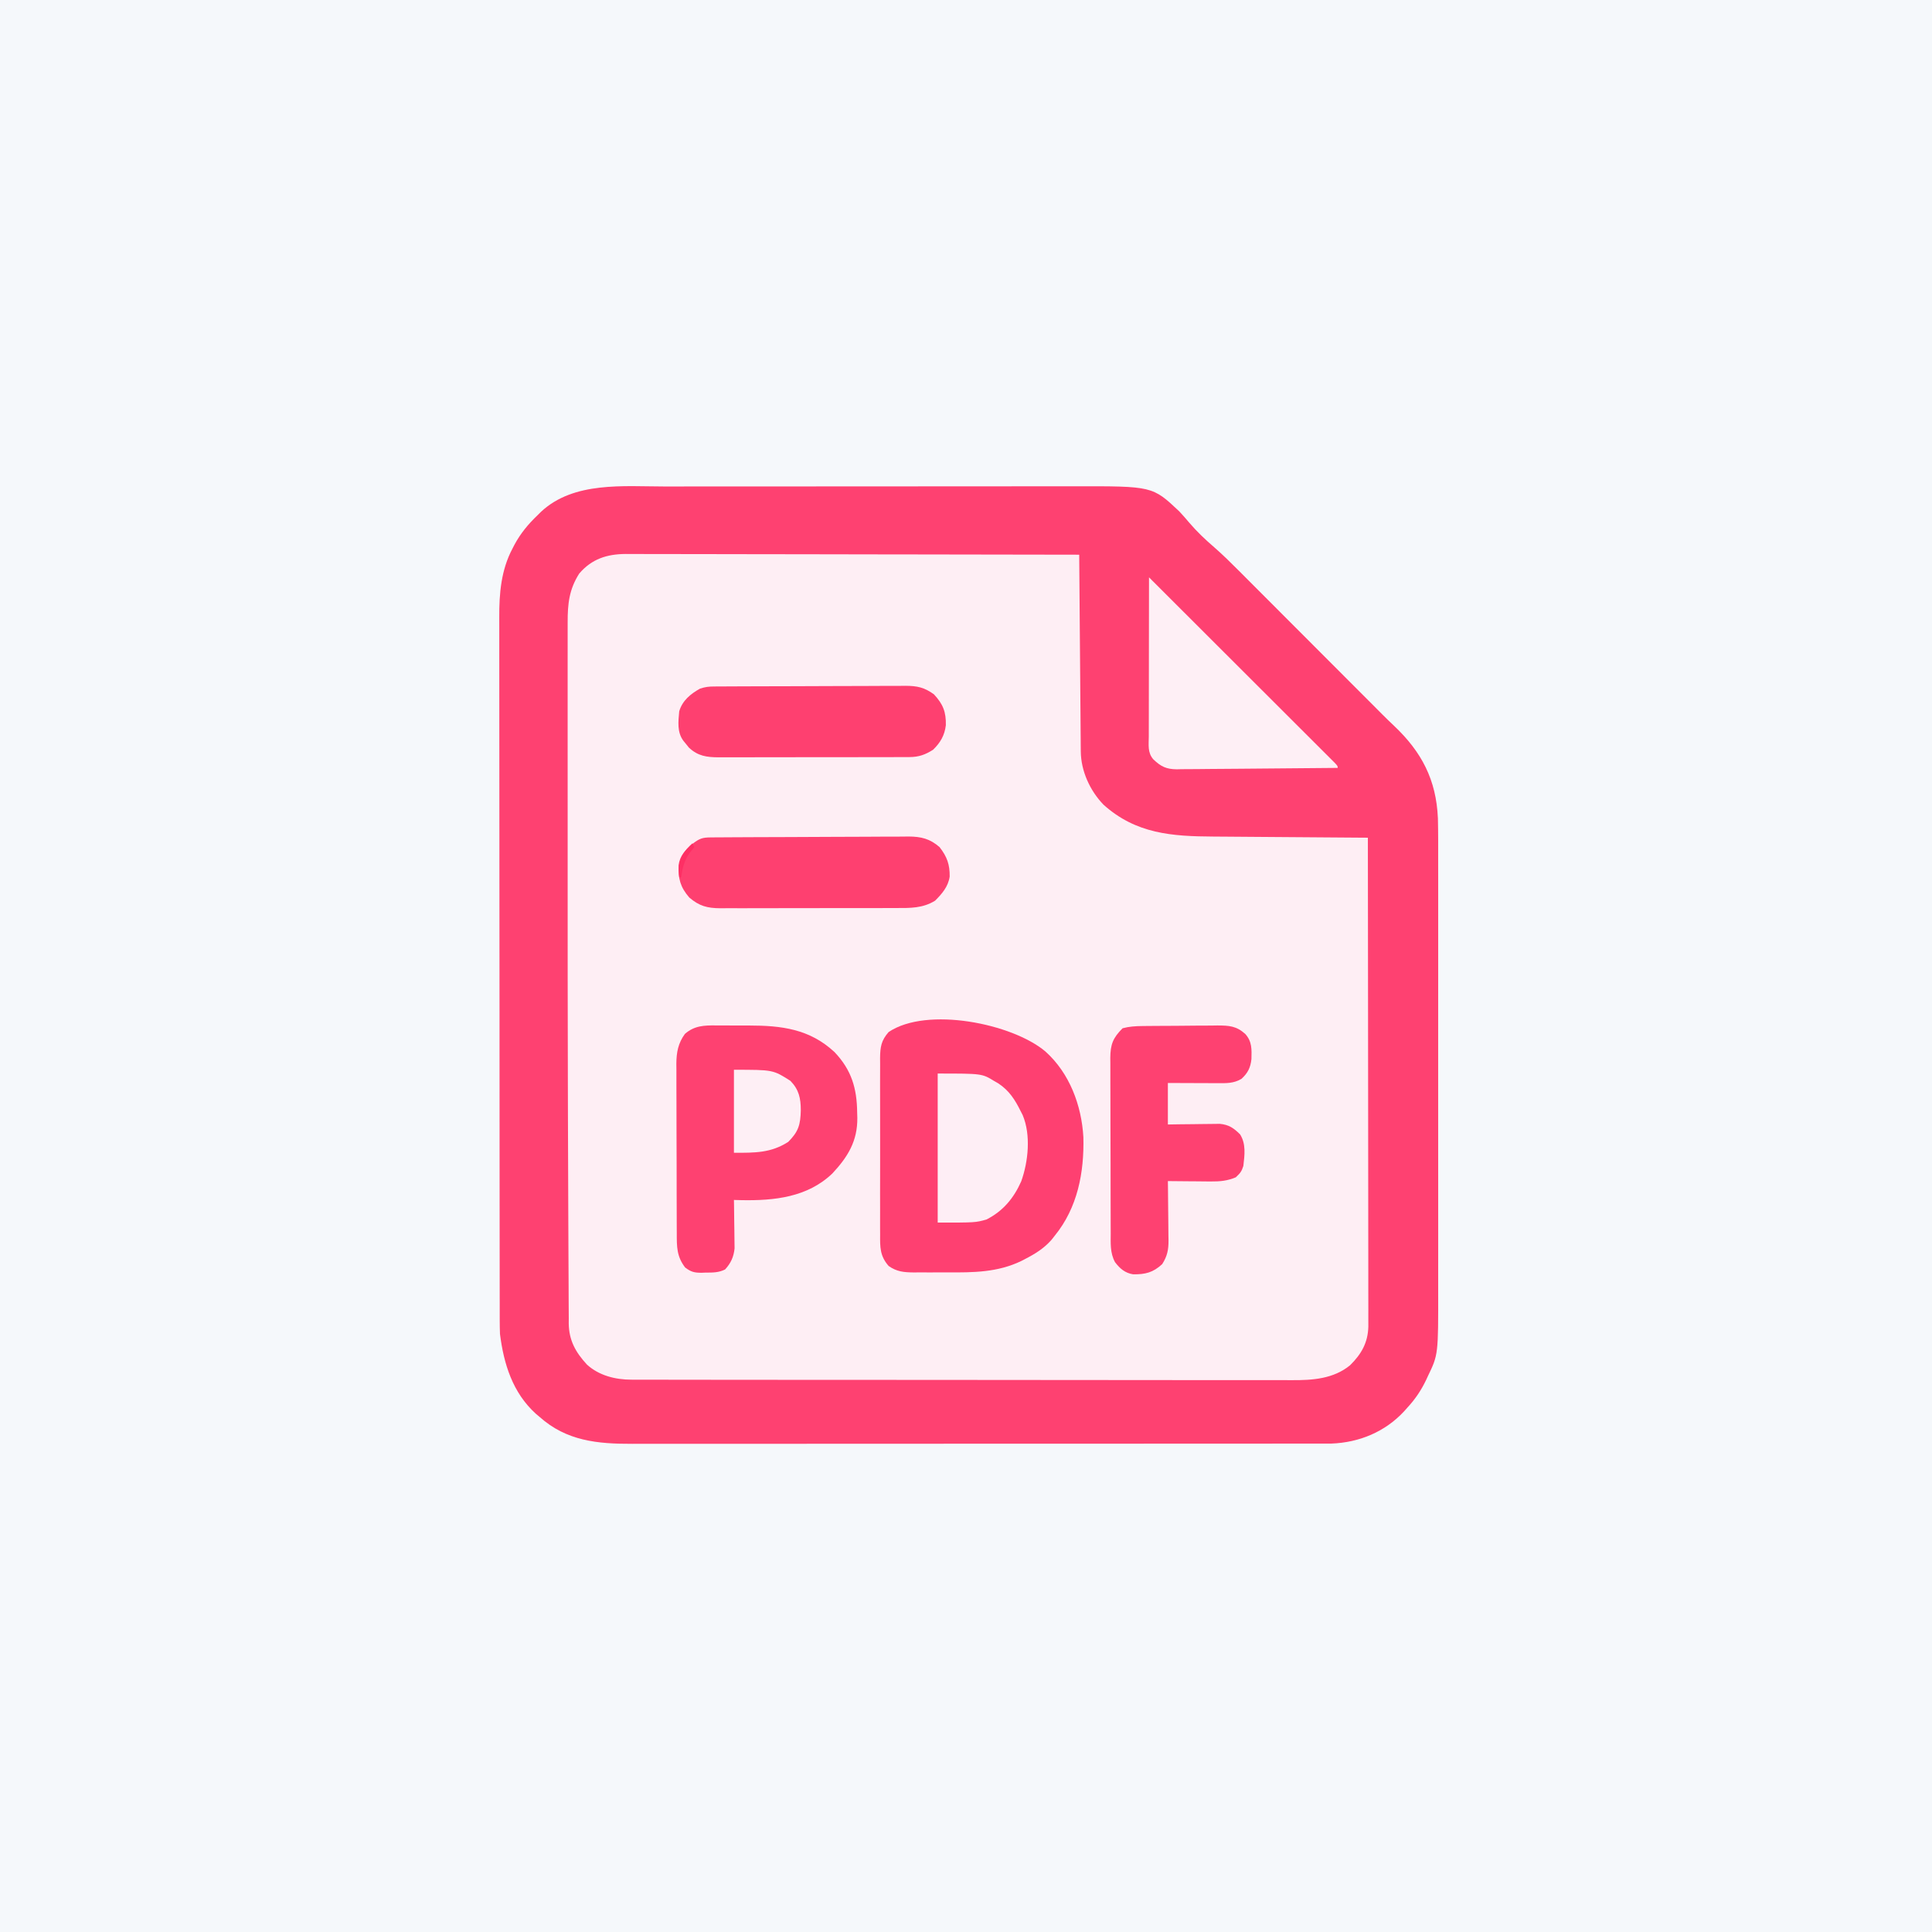
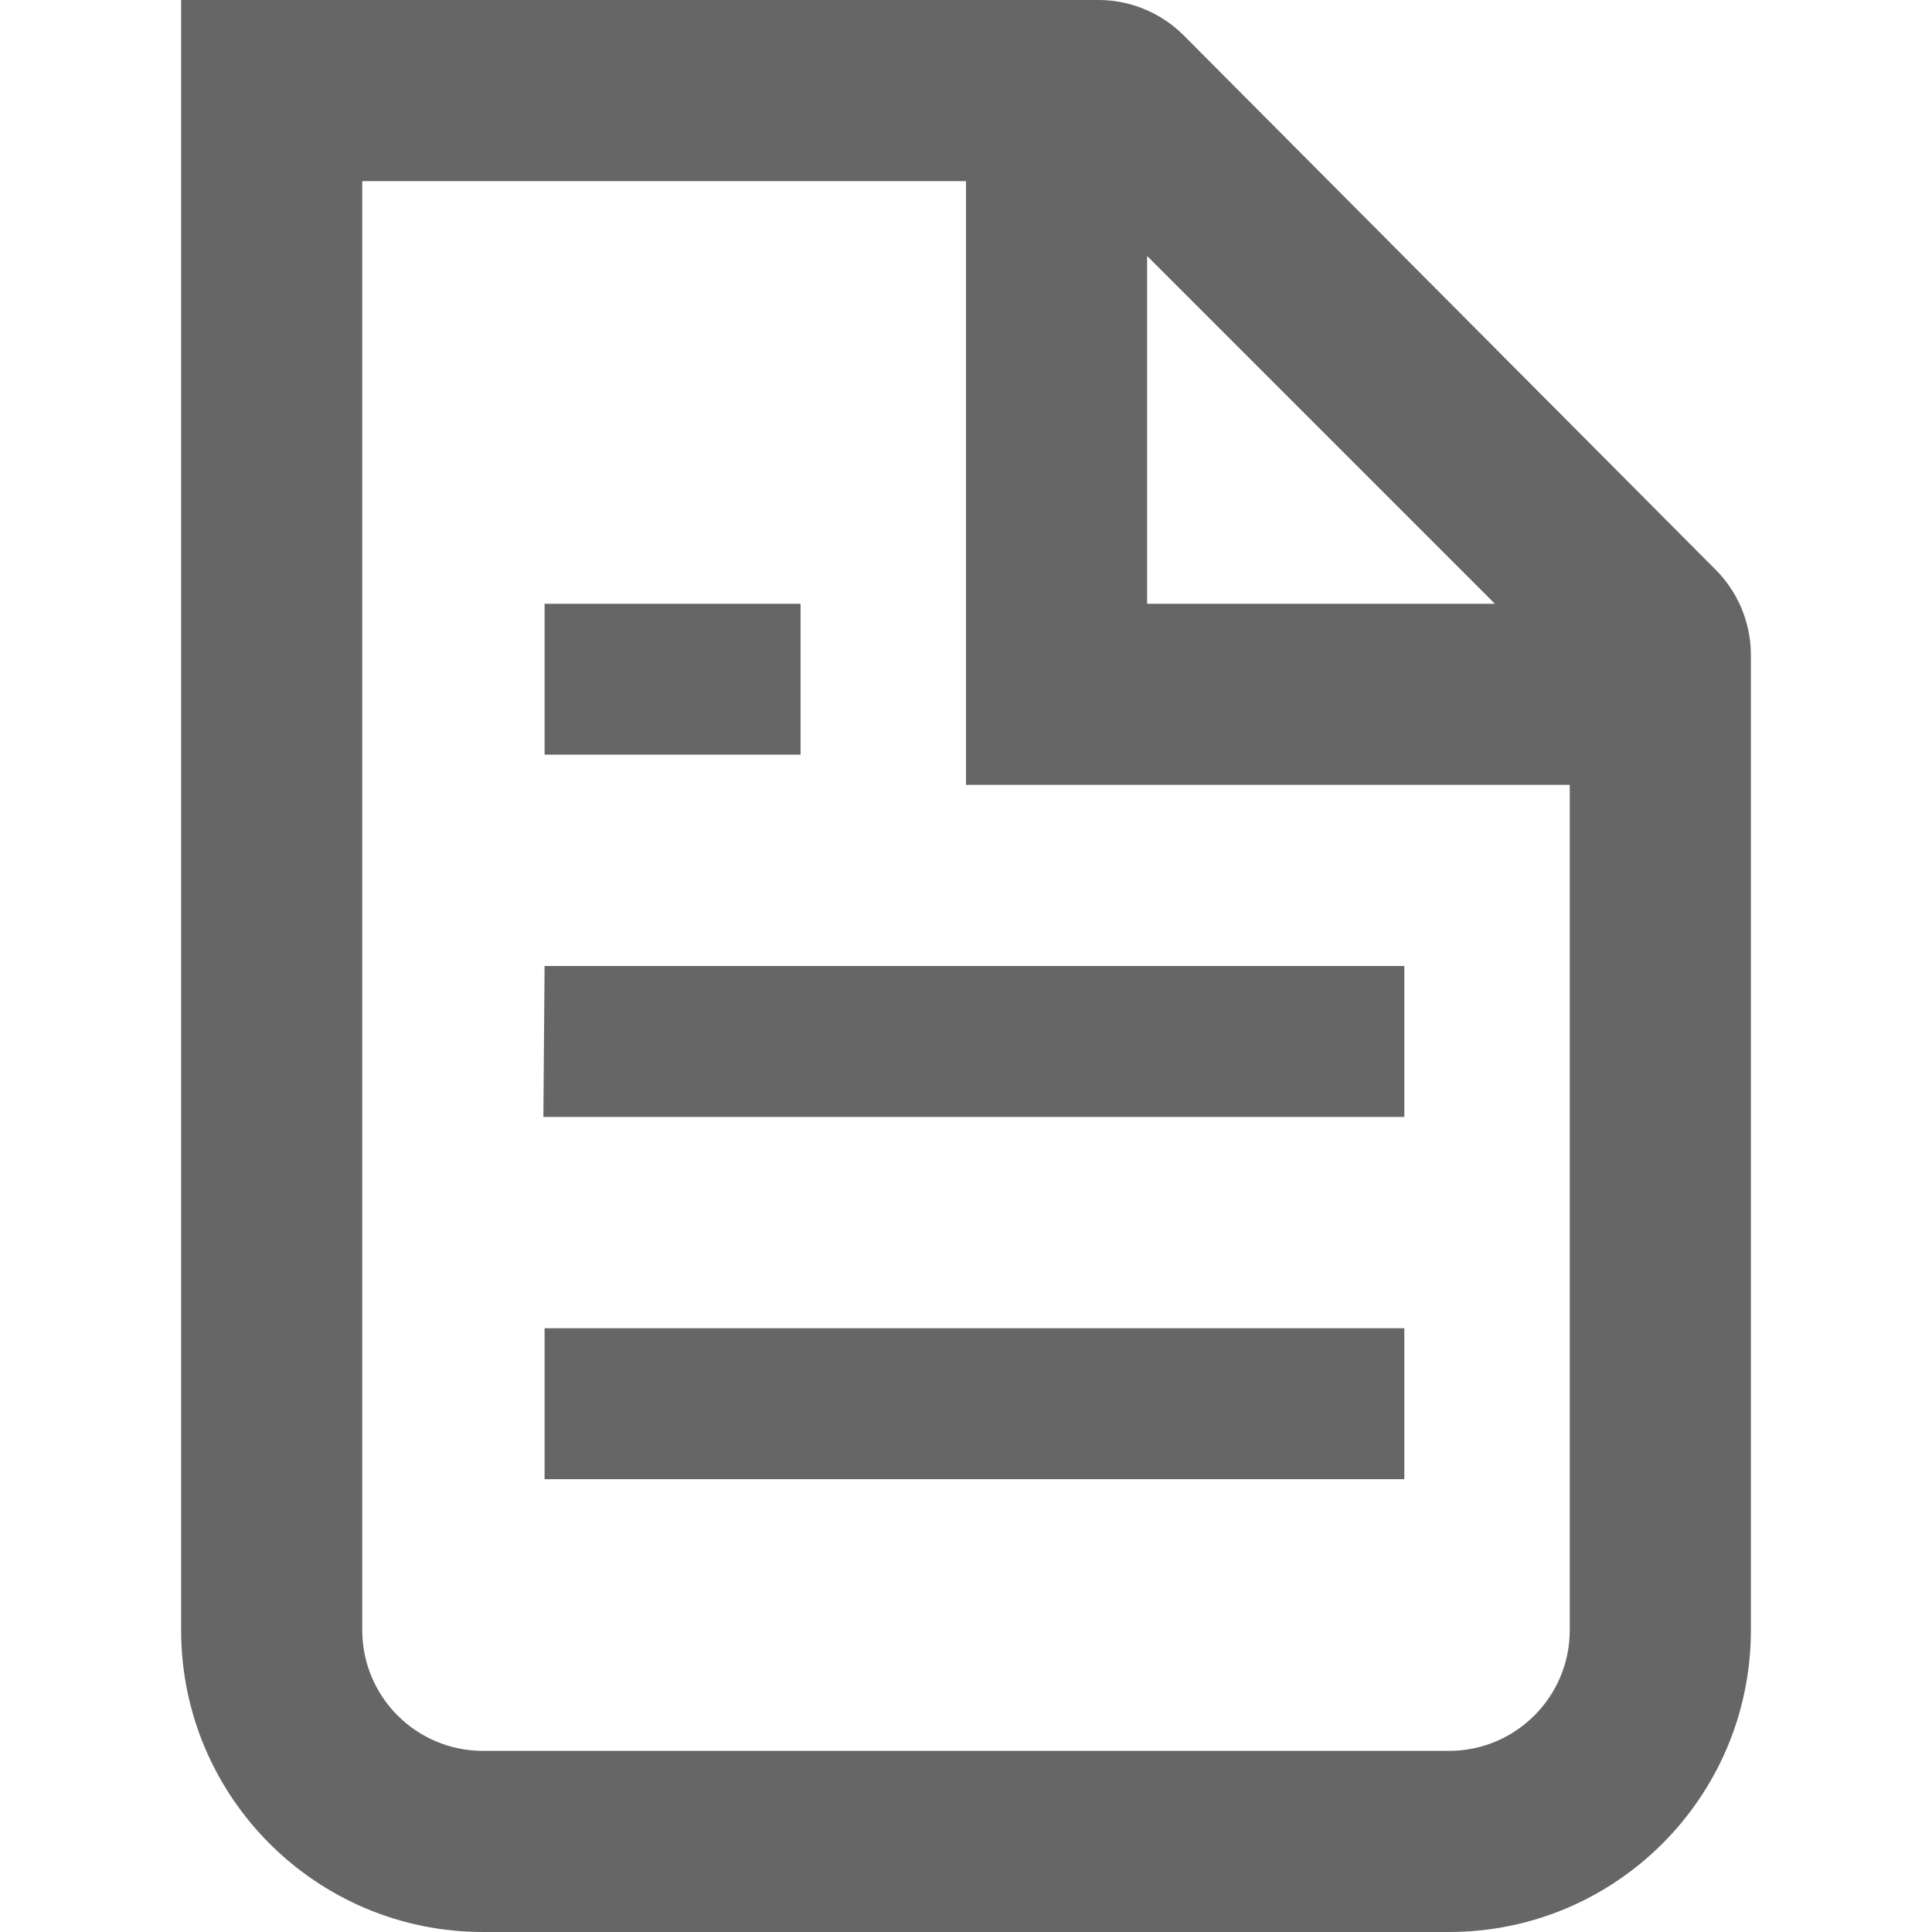
- <svg xmlns="http://www.w3.org/2000/svg" version="1.1" width="1024" height="1024">
-   <path d="M0 0 C337.92 0 675.84 0 1024 0 C1024 337.92 1024 675.84 1024 1024 C686.08 1024 348.16 1024 0 1024 C0 686.08 0 348.16 0 0 Z " fill="#F5F8FB" transform="translate(0,0)" />
-   <path d="M0 0 C2.58 -0.003 5.16 -0.006 7.74 -0.01 C13.997 -0.018 20.253 -0.021 26.509 -0.022 C31.598 -0.022 36.687 -0.024 41.776 -0.027 C56.238 -0.036 70.699 -0.041 85.16 -0.04 C86.327 -0.04 86.327 -0.04 87.517 -0.04 C88.684 -0.04 88.684 -0.04 89.876 -0.04 C102.495 -0.04 115.113 -0.049 127.732 -0.063 C140.721 -0.078 153.71 -0.084 166.699 -0.084 C173.978 -0.083 181.258 -0.086 188.537 -0.097 C195.384 -0.107 202.23 -0.107 209.076 -0.099 C211.581 -0.098 214.086 -0.101 216.591 -0.107 C258.351 -0.201 258.351 -0.201 272.512 13.145 C274.347 15.094 276.089 17.087 277.805 19.141 C281.864 23.906 286.384 28.185 291.127 32.259 C295.588 36.157 299.782 40.282 303.96 44.48 C304.763 45.282 305.565 46.085 306.392 46.912 C309.022 49.542 311.648 52.176 314.274 54.809 C316.111 56.648 317.948 58.487 319.786 60.326 C324.117 64.66 328.445 68.996 332.772 73.333 C337.683 78.255 342.596 83.174 347.509 88.092 C355.912 96.504 364.313 104.918 372.711 113.334 C374.06 114.685 375.409 116.037 376.759 117.388 C377.847 118.479 378.935 119.57 380.022 120.662 C382.087 122.735 384.173 124.765 386.309 126.766 C400.985 140.639 408.754 155.407 409.627 175.844 C409.82 183.809 409.784 191.775 409.771 199.741 C409.773 202.428 409.777 205.115 409.781 207.802 C409.79 214.316 409.788 220.829 409.783 227.343 C409.778 232.642 409.777 237.941 409.78 243.24 C409.78 243.997 409.78 244.754 409.781 245.533 C409.781 247.072 409.782 248.61 409.782 250.148 C409.788 264.541 409.782 278.934 409.771 293.326 C409.762 305.648 409.763 317.969 409.773 330.29 C409.783 344.633 409.788 358.976 409.781 373.319 C409.781 374.852 409.78 376.385 409.78 377.917 C409.779 378.671 409.779 379.425 409.779 380.202 C409.777 385.487 409.78 390.773 409.785 396.058 C409.79 402.51 409.789 408.961 409.778 415.413 C409.773 418.698 409.772 421.982 409.777 425.267 C409.831 460.094 409.831 460.094 404.324 471.52 C404.017 472.187 403.709 472.853 403.393 473.54 C400.776 479.008 397.638 483.689 393.512 488.145 C392.896 488.84 392.28 489.535 391.645 490.251 C381.517 501.09 367.949 506.712 353.171 507.272 C351.418 507.273 351.418 507.273 349.63 507.274 C348.971 507.276 348.312 507.277 347.633 507.279 C345.434 507.284 343.234 507.281 341.034 507.279 C339.438 507.281 337.841 507.283 336.245 507.286 C331.864 507.292 327.483 507.292 323.102 507.291 C318.375 507.29 313.647 507.296 308.919 507.301 C299.659 507.309 290.398 507.312 281.137 507.312 C273.607 507.313 266.077 507.315 258.546 507.318 C237.188 507.327 215.829 507.331 194.47 507.331 C193.319 507.331 192.168 507.331 190.981 507.331 C189.829 507.331 188.676 507.33 187.488 507.33 C168.816 507.33 150.145 507.34 131.473 507.354 C112.292 507.368 93.11 507.375 73.929 507.374 C63.164 507.374 52.399 507.377 41.634 507.387 C32.466 507.396 23.298 507.399 14.131 507.392 C9.456 507.389 4.782 507.388 0.108 507.397 C-4.178 507.405 -8.465 507.404 -12.752 507.395 C-14.295 507.393 -15.838 507.395 -17.381 507.401 C-35.856 507.463 -52.24 505.869 -66.488 493.145 C-67.165 492.573 -67.842 492.001 -68.539 491.411 C-80.755 480.31 -85.496 465.08 -87.488 449.145 C-87.576 446.821 -87.617 444.495 -87.619 442.17 C-87.622 441.501 -87.624 440.832 -87.626 440.142 C-87.631 437.908 -87.63 435.674 -87.628 433.44 C-87.631 431.819 -87.634 430.197 -87.637 428.576 C-87.646 424.127 -87.647 419.677 -87.648 415.228 C-87.65 410.427 -87.657 405.626 -87.664 400.825 C-87.678 390.329 -87.684 379.833 -87.688 369.336 C-87.691 362.78 -87.695 356.223 -87.7 349.667 C-87.712 331.505 -87.722 313.344 -87.726 295.182 C-87.726 294.02 -87.726 292.858 -87.726 291.661 C-87.726 290.496 -87.727 289.331 -87.727 288.131 C-87.727 285.771 -87.728 283.411 -87.728 281.051 C-87.728 279.881 -87.729 278.71 -87.729 277.504 C-87.733 258.541 -87.75 239.578 -87.774 220.615 C-87.797 201.136 -87.81 181.656 -87.811 162.177 C-87.812 151.244 -87.818 140.311 -87.836 129.379 C-87.851 120.068 -87.856 110.757 -87.848 101.447 C-87.844 96.7 -87.845 91.953 -87.859 87.206 C-87.872 82.853 -87.871 78.499 -87.859 74.146 C-87.857 72.579 -87.86 71.011 -87.868 69.444 C-87.935 56.749 -86.915 44.307 -80.863 32.895 C-80.519 32.228 -80.175 31.561 -79.82 30.874 C-76.559 24.816 -72.474 19.887 -67.488 15.145 C-66.903 14.564 -66.318 13.983 -65.715 13.384 C-48.323 -2.825 -21.933 -0.005 0 0 Z " fill="#FEEEF4" transform="translate(352.488,257.8547)" />
-   <path d="M0 0 C2.58 -0.003 5.16 -0.006 7.74 -0.01 C13.997 -0.018 20.253 -0.021 26.509 -0.022 C31.598 -0.022 36.687 -0.024 41.776 -0.027 C56.238 -0.036 70.699 -0.041 85.16 -0.04 C86.327 -0.04 86.327 -0.04 87.517 -0.04 C88.684 -0.04 88.684 -0.04 89.876 -0.04 C102.495 -0.04 115.113 -0.049 127.732 -0.063 C140.721 -0.078 153.71 -0.084 166.699 -0.084 C173.978 -0.083 181.258 -0.086 188.537 -0.097 C195.384 -0.107 202.23 -0.107 209.076 -0.099 C211.581 -0.098 214.086 -0.101 216.591 -0.107 C258.351 -0.201 258.351 -0.201 272.512 13.145 C274.347 15.094 276.089 17.087 277.805 19.141 C281.864 23.906 286.384 28.185 291.127 32.259 C295.588 36.157 299.782 40.282 303.96 44.48 C304.763 45.282 305.565 46.085 306.392 46.912 C309.022 49.542 311.648 52.176 314.274 54.809 C316.111 56.648 317.948 58.487 319.786 60.326 C324.117 64.66 328.445 68.996 332.772 73.333 C337.683 78.255 342.596 83.174 347.509 88.092 C355.912 96.504 364.313 104.918 372.711 113.334 C374.06 114.685 375.409 116.037 376.759 117.388 C377.847 118.479 378.935 119.57 380.022 120.662 C382.087 122.735 384.173 124.765 386.309 126.766 C400.985 140.639 408.754 155.407 409.627 175.844 C409.82 183.809 409.784 191.775 409.771 199.741 C409.773 202.428 409.777 205.115 409.781 207.802 C409.79 214.316 409.788 220.829 409.783 227.343 C409.778 232.642 409.777 237.941 409.78 243.24 C409.78 243.997 409.78 244.754 409.781 245.533 C409.781 247.072 409.782 248.61 409.782 250.148 C409.788 264.541 409.782 278.934 409.771 293.326 C409.762 305.648 409.763 317.969 409.773 330.29 C409.783 344.633 409.788 358.976 409.781 373.319 C409.781 374.852 409.78 376.385 409.78 377.917 C409.779 378.671 409.779 379.425 409.779 380.202 C409.777 385.487 409.78 390.773 409.785 396.058 C409.79 402.51 409.789 408.961 409.778 415.413 C409.773 418.698 409.772 421.982 409.777 425.267 C409.831 460.094 409.831 460.094 404.324 471.52 C404.017 472.187 403.709 472.853 403.393 473.54 C400.776 479.008 397.638 483.689 393.512 488.145 C392.896 488.84 392.28 489.535 391.645 490.251 C381.517 501.09 367.949 506.712 353.171 507.272 C351.418 507.273 351.418 507.273 349.63 507.274 C348.971 507.276 348.312 507.277 347.633 507.279 C345.434 507.284 343.234 507.281 341.034 507.279 C339.438 507.281 337.841 507.283 336.245 507.286 C331.864 507.292 327.483 507.292 323.102 507.291 C318.375 507.29 313.647 507.296 308.919 507.301 C299.659 507.309 290.398 507.312 281.137 507.312 C273.607 507.313 266.077 507.315 258.546 507.318 C237.188 507.327 215.829 507.331 194.47 507.331 C193.319 507.331 192.168 507.331 190.981 507.331 C189.829 507.331 188.676 507.33 187.488 507.33 C168.816 507.33 150.145 507.34 131.473 507.354 C112.292 507.368 93.11 507.375 73.929 507.374 C63.164 507.374 52.399 507.377 41.634 507.387 C32.466 507.396 23.298 507.399 14.131 507.392 C9.456 507.389 4.782 507.388 0.108 507.397 C-4.178 507.405 -8.465 507.404 -12.752 507.395 C-14.295 507.393 -15.838 507.395 -17.381 507.401 C-35.856 507.463 -52.24 505.869 -66.488 493.145 C-67.165 492.573 -67.842 492.001 -68.539 491.411 C-80.755 480.31 -85.496 465.08 -87.488 449.145 C-87.576 446.821 -87.617 444.495 -87.619 442.17 C-87.622 441.501 -87.624 440.832 -87.626 440.142 C-87.631 437.908 -87.63 435.674 -87.628 433.44 C-87.631 431.819 -87.634 430.197 -87.637 428.576 C-87.646 424.127 -87.647 419.677 -87.648 415.228 C-87.65 410.427 -87.657 405.626 -87.664 400.825 C-87.678 390.329 -87.684 379.833 -87.688 369.336 C-87.691 362.78 -87.695 356.223 -87.7 349.667 C-87.712 331.505 -87.722 313.344 -87.726 295.182 C-87.726 294.02 -87.726 292.858 -87.726 291.661 C-87.726 290.496 -87.727 289.331 -87.727 288.131 C-87.727 285.771 -87.728 283.411 -87.728 281.051 C-87.728 279.881 -87.729 278.71 -87.729 277.504 C-87.733 258.541 -87.75 239.578 -87.774 220.615 C-87.797 201.136 -87.81 181.656 -87.811 162.177 C-87.812 151.244 -87.818 140.311 -87.836 129.379 C-87.851 120.068 -87.856 110.757 -87.848 101.447 C-87.844 96.7 -87.845 91.953 -87.859 87.206 C-87.872 82.853 -87.871 78.499 -87.859 74.146 C-87.857 72.579 -87.86 71.011 -87.868 69.444 C-87.935 56.749 -86.915 44.307 -80.863 32.895 C-80.519 32.228 -80.175 31.561 -79.82 30.874 C-76.559 24.816 -72.474 19.887 -67.488 15.145 C-66.903 14.564 -66.318 13.983 -65.715 13.384 C-48.323 -2.825 -21.933 -0.005 0 0 Z M-45.488 46.145 C-50.845 54.547 -51.639 62.215 -51.615 71.959 C-51.617 72.944 -51.618 73.93 -51.62 74.945 C-51.624 78.25 -51.621 81.556 -51.617 84.862 C-51.619 87.238 -51.621 89.614 -51.623 91.99 C-51.627 97.807 -51.626 103.624 -51.623 109.441 C-51.621 114.241 -51.621 119.041 -51.622 123.841 C-51.622 124.531 -51.622 125.22 -51.622 125.931 C-51.623 127.335 -51.623 128.738 -51.623 130.142 C-51.626 143.369 -51.623 156.596 -51.617 169.823 C-51.613 180.867 -51.614 191.911 -51.618 202.956 C-51.634 241.132 -51.602 279.307 -51.505 317.483 C-51.491 322.747 -51.48 328.011 -51.468 333.275 C-51.433 349.85 -51.382 366.424 -51.294 382.998 C-51.256 390.064 -51.225 397.13 -51.21 404.196 C-51.197 410.739 -51.163 417.282 -51.115 423.824 C-51.1 426.215 -51.093 428.605 -51.092 430.996 C-51.091 434.257 -51.064 437.517 -51.032 440.778 C-51.037 441.719 -51.042 442.661 -51.048 443.631 C-50.907 452.636 -47.43 458.827 -41.41 465.387 C-35.042 471.212 -26.345 473.392 -17.885 473.403 C-16.59 473.409 -15.295 473.415 -13.961 473.422 C-12.536 473.419 -11.112 473.416 -9.687 473.413 C-8.164 473.416 -6.641 473.421 -5.118 473.426 C-0.941 473.439 3.237 473.438 7.415 473.436 C11.923 473.436 16.432 473.447 20.941 473.456 C29.772 473.473 38.604 473.478 47.435 473.479 C54.616 473.48 61.796 473.484 68.977 473.491 C89.345 473.508 109.713 473.518 130.08 473.516 C131.178 473.516 132.276 473.516 133.407 473.516 C134.506 473.516 135.605 473.516 136.738 473.516 C154.544 473.515 172.35 473.534 190.156 473.562 C208.448 473.591 226.739 473.605 245.031 473.603 C255.297 473.602 265.563 473.608 275.829 473.629 C284.571 473.648 293.314 473.652 302.056 473.638 C306.513 473.632 310.97 473.632 315.428 473.649 C319.515 473.665 323.602 473.662 327.69 473.644 C329.161 473.641 330.633 473.645 332.105 473.656 C343.104 473.734 354.246 473 363.074 465.77 C369.071 459.849 372.542 453.795 372.758 445.284 C372.766 443.323 372.764 441.362 372.752 439.401 C372.754 438.318 372.756 437.235 372.758 436.119 C372.761 432.489 372.75 428.86 372.739 425.23 C372.738 422.628 372.739 420.026 372.74 417.424 C372.741 411.823 372.735 406.221 372.723 400.619 C372.707 392.52 372.702 384.421 372.699 376.322 C372.695 363.181 372.682 350.04 372.663 336.9 C372.644 324.136 372.63 311.372 372.622 298.609 C372.621 297.822 372.621 297.035 372.62 296.224 C372.618 292.276 372.615 288.327 372.613 284.379 C372.592 251.635 372.557 218.89 372.512 186.145 C371.263 186.137 370.014 186.129 368.727 186.121 C356.914 186.043 345.101 185.955 333.288 185.858 C327.216 185.808 321.144 185.762 315.072 185.723 C309.204 185.686 303.336 185.64 297.468 185.587 C295.237 185.569 293.007 185.554 290.776 185.542 C268.687 185.422 249.615 184.124 232.387 168.645 C225.201 161.2 220.437 150.77 220.354 140.406 C220.339 139.02 220.339 139.02 220.324 137.606 C220.318 136.605 220.313 135.603 220.307 134.572 C220.297 133.508 220.287 132.444 220.277 131.348 C220.245 127.836 220.22 124.325 220.196 120.813 C220.175 118.377 220.154 115.94 220.133 113.503 C220.077 107.093 220.028 100.684 219.98 94.274 C219.929 87.731 219.874 81.189 219.819 74.647 C219.711 61.813 219.609 48.979 219.512 36.145 C188.071 36.077 156.631 36.024 125.19 35.992 C121.477 35.988 117.763 35.984 114.049 35.98 C113.31 35.98 112.571 35.979 111.809 35.978 C99.845 35.965 87.882 35.941 75.919 35.914 C63.639 35.886 51.359 35.869 39.079 35.863 C31.504 35.859 23.93 35.846 16.356 35.822 C10.543 35.804 4.73 35.802 -1.083 35.806 C-3.464 35.805 -5.845 35.799 -8.226 35.788 C-11.481 35.773 -14.736 35.776 -17.991 35.785 C-18.929 35.776 -19.868 35.767 -20.835 35.758 C-30.841 35.826 -38.86 38.406 -45.488 46.145 Z " fill="#FE4171" transform="translate(352.488,257.8547)" />
-   <path d="M0 0 C12.843 11.5 19.191 28.562 20.152 45.418 C20.631 64.197 17.072 82.849 4.941 97.719 C4.392 98.416 3.843 99.114 3.277 99.832 C-0.765 104.417 -5.373 107.264 -10.746 110.031 C-11.369 110.357 -11.991 110.683 -12.633 111.018 C-25.274 117.144 -38.189 117.196 -51.936 117.11 C-55.014 117.094 -58.091 117.11 -61.17 117.129 C-63.142 117.127 -65.114 117.123 -67.086 117.117 C-67.999 117.123 -68.911 117.129 -69.851 117.136 C-74.963 117.079 -78.745 116.757 -83.059 113.719 C-87.718 108.394 -87.631 103.738 -87.576 96.852 C-87.583 95.768 -87.59 94.684 -87.597 93.568 C-87.615 89.993 -87.603 86.419 -87.59 82.844 C-87.593 80.356 -87.596 77.868 -87.601 75.379 C-87.608 69.5 -87.594 63.622 -87.573 57.743 C-87.558 53.06 -87.563 48.377 -87.58 43.693 C-87.603 37.228 -87.607 30.764 -87.594 24.299 C-87.591 21.836 -87.594 19.374 -87.604 16.912 C-87.614 13.469 -87.598 10.028 -87.576 6.586 C-87.584 5.57 -87.592 4.553 -87.601 3.506 C-87.53 -2.397 -86.999 -5.79 -83.059 -10.281 C-62.807 -23.94 -17.572 -14.814 0 0 Z " fill="#FE4071" transform="translate(554.0586,557.2812)" />
-   <path d="M0 0 C0.914 -0.001 1.827 -0.003 2.769 -0.004 C4.697 -0.003 6.625 0.009 8.553 0.03 C11.463 0.058 14.371 0.05 17.281 0.037 C34.574 0.056 49.461 1.83 62.68 14.121 C71.735 23.637 74.553 33.431 74.68 46.121 C74.723 47.542 74.723 47.542 74.768 48.992 C74.877 61.287 69.767 69.617 61.594 78.402 C48.382 91.112 30.676 92.933 13.285 92.602 C11.992 92.567 10.699 92.532 9.367 92.496 C9.383 93.343 9.399 94.19 9.415 95.063 C9.466 98.228 9.504 101.392 9.532 104.557 C9.547 105.922 9.567 107.288 9.594 108.653 C9.63 110.624 9.645 112.595 9.66 114.566 C9.676 115.75 9.692 116.933 9.708 118.153 C9.248 122.666 7.743 125.996 4.676 129.34 C1.323 131.019 -1.902 131.009 -5.57 130.996 C-6.273 131.024 -6.977 131.053 -7.701 131.082 C-11.57 131.097 -13.425 130.656 -16.512 128.277 C-20.988 122.408 -20.93 117.277 -20.923 110.141 C-20.93 109.1 -20.937 108.059 -20.944 106.986 C-20.963 103.545 -20.967 100.105 -20.969 96.664 C-20.975 94.269 -20.982 91.874 -20.989 89.479 C-21.001 84.458 -21.005 79.437 -21.003 74.416 C-21.003 67.99 -21.031 61.564 -21.065 55.138 C-21.087 50.191 -21.091 45.244 -21.09 40.296 C-21.093 37.927 -21.101 35.559 -21.117 33.19 C-21.137 29.873 -21.131 26.556 -21.119 23.239 C-21.13 22.266 -21.141 21.292 -21.153 20.29 C-21.097 14.268 -20.219 9.461 -16.633 4.496 C-11.623 0.107 -6.432 -0.084 0 0 Z " fill="#FE4171" transform="translate(379.6328,543.5039)" />
-   <path d="M0 0 C1.061 -0.013 2.123 -0.026 3.216 -0.039 C4.353 -0.046 5.489 -0.054 6.66 -0.061 C7.838 -0.069 9.015 -0.077 10.228 -0.086 C12.715 -0.1 15.202 -0.11 17.689 -0.118 C21.491 -0.135 25.291 -0.179 29.092 -0.223 C31.511 -0.234 33.929 -0.242 36.348 -0.249 C37.482 -0.266 38.617 -0.284 39.786 -0.302 C46.036 -0.285 49.836 -0.052 54.571 4.177 C58.19 8.158 58.012 12.377 57.86 17.517 C57.368 22.041 55.922 24.952 52.571 27.99 C48.409 30.461 44.521 30.308 39.84 30.275 C39.09 30.273 38.339 30.272 37.566 30.27 C35.172 30.265 32.777 30.252 30.383 30.24 C28.759 30.234 27.134 30.23 25.51 30.226 C21.53 30.216 17.55 30.196 13.571 30.177 C13.571 37.437 13.571 44.697 13.571 52.177 C15.75 52.142 17.93 52.107 20.176 52.072 C22.298 52.048 24.419 52.03 26.541 52.012 C28.01 51.997 29.479 51.977 30.949 51.951 C33.066 51.914 35.183 51.897 37.301 51.884 C39.21 51.86 39.21 51.86 41.157 51.836 C45.981 52.318 48.463 54.083 51.852 57.431 C55.056 62.55 54.239 68.354 53.571 74.177 C52.622 77.147 51.915 77.956 49.571 80.177 C45.077 82.054 41.267 82.414 36.422 82.372 C35.765 82.369 35.107 82.367 34.43 82.364 C32.352 82.353 30.274 82.328 28.196 82.302 C26.778 82.292 25.36 82.283 23.942 82.275 C20.484 82.253 17.028 82.218 13.571 82.177 C13.586 83.297 13.602 84.416 13.618 85.57 C13.673 89.741 13.707 93.912 13.735 98.083 C13.75 99.885 13.771 101.687 13.797 103.489 C13.833 106.086 13.85 108.682 13.864 111.279 C13.879 112.079 13.894 112.879 13.91 113.704 C13.912 118.612 13.268 121.914 10.571 126.177 C5.702 130.681 1.629 131.648 -4.851 131.591 C-9.128 130.904 -11.842 128.565 -14.429 125.177 C-17.152 120.215 -16.725 115.017 -16.72 109.515 C-16.727 108.441 -16.733 107.368 -16.74 106.261 C-16.759 102.714 -16.763 99.166 -16.765 95.618 C-16.772 93.151 -16.779 90.684 -16.786 88.217 C-16.798 83.046 -16.801 77.876 -16.8 72.705 C-16.8 66.079 -16.827 59.454 -16.862 52.829 C-16.884 47.734 -16.888 42.639 -16.887 37.544 C-16.889 35.101 -16.898 32.658 -16.913 30.215 C-16.933 26.799 -16.927 23.384 -16.915 19.968 C-16.927 18.96 -16.938 17.951 -16.949 16.912 C-16.885 9.723 -15.561 6.309 -10.429 1.177 C-6.937 0.239 -3.605 0.038 0 0 Z " fill="#FE4171" transform="translate(605.4294,543.823)" />
-   <path d="M0 0 C0.633 0.634 1.267 1.268 1.919 1.92 C6.04 6.041 10.164 10.156 14.288 14.272 C23.718 23.686 33.145 33.101 42.57 42.518 C48.274 48.217 53.979 53.915 59.686 59.611 C64.674 64.589 69.661 69.569 74.645 74.551 C77.282 77.187 79.92 79.821 82.559 82.453 C85.495 85.381 88.427 88.313 91.359 91.245 C92.239 92.122 93.12 92.999 94.027 93.902 C94.819 94.696 95.611 95.489 96.427 96.307 C97.121 97 97.815 97.693 98.53 98.407 C100 100 100 100 100 101 C88.126 101.139 76.252 101.246 64.377 101.311 C58.862 101.342 53.349 101.385 47.835 101.453 C42.511 101.518 37.189 101.554 31.865 101.569 C29.836 101.58 27.807 101.602 25.778 101.634 C22.931 101.678 20.087 101.684 17.24 101.681 C16.405 101.703 15.57 101.724 14.709 101.747 C9.152 101.688 6.331 100.314 2.304 96.484 C-0.867 92.875 -0.132 88.777 -0.114 84.236 C-0.114 83.328 -0.114 82.421 -0.114 81.486 C-0.113 78.478 -0.105 75.469 -0.098 72.461 C-0.096 70.379 -0.094 68.296 -0.093 66.214 C-0.09 60.727 -0.08 55.239 -0.069 49.751 C-0.058 44.155 -0.054 38.558 -0.049 32.961 C-0.038 21.974 -0.021 10.987 0 0 Z " fill="#FEEFF5" transform="translate(609,306)" />
-   <path d="M0 0 C0.984 -0.009 1.968 -0.017 2.982 -0.026 C4.066 -0.03 5.149 -0.035 6.266 -0.039 C7.404 -0.047 8.542 -0.055 9.715 -0.064 C13.497 -0.089 17.278 -0.105 21.06 -0.12 C22.995 -0.128 22.995 -0.128 24.969 -0.136 C30.393 -0.157 35.816 -0.176 41.239 -0.187 C49.003 -0.204 56.766 -0.237 64.529 -0.294 C70.651 -0.337 76.773 -0.353 82.895 -0.359 C85.495 -0.366 88.096 -0.381 90.696 -0.405 C94.339 -0.437 97.981 -0.437 101.625 -0.43 C102.697 -0.446 103.768 -0.462 104.872 -0.479 C111.571 -0.424 116.212 0.676 121.334 5.154 C125.301 10.241 126.754 14.385 126.681 20.74 C125.915 26.063 122.661 29.827 118.959 33.529 C112.438 37.566 105.801 37.447 98.353 37.429 C97.269 37.434 96.185 37.439 95.069 37.444 C91.499 37.458 87.93 37.457 84.361 37.455 C81.874 37.459 79.388 37.463 76.901 37.468 C71.695 37.475 66.489 37.475 61.284 37.47 C55.94 37.465 50.597 37.471 45.253 37.49 C38.794 37.513 32.334 37.52 25.875 37.516 C23.415 37.517 20.956 37.522 18.496 37.532 C15.059 37.545 11.622 37.538 8.185 37.526 C6.663 37.538 6.663 37.538 5.11 37.549 C-1.746 37.498 -6.032 36.421 -11.354 31.841 C-16.085 26.343 -17.237 21.921 -17.014 14.771 C-16.321 9.554 -13.35 6.637 -9.541 3.341 C-5.939 0.601 -4.419 0.029 0 0 Z " fill="#FE4070" transform="translate(376.6664,443.8461)" />
-   <path d="M0 0 C1.43 -0.011 1.43 -0.011 2.889 -0.022 C3.933 -0.024 4.977 -0.027 6.053 -0.03 C7.704 -0.04 7.704 -0.04 9.389 -0.05 C13.041 -0.069 16.692 -0.081 20.343 -0.091 C21.589 -0.095 22.835 -0.099 24.119 -0.103 C30.035 -0.122 35.95 -0.137 41.866 -0.145 C48.685 -0.155 55.503 -0.181 62.322 -0.222 C68.236 -0.255 74.149 -0.267 80.062 -0.271 C82.574 -0.276 85.086 -0.288 87.598 -0.306 C91.114 -0.331 94.63 -0.33 98.147 -0.323 C99.183 -0.336 100.219 -0.348 101.286 -0.362 C107.536 -0.317 111.258 0.462 116.358 4.147 C121.21 9.392 122.831 13.483 122.675 20.546 C122.019 25.937 119.77 29.772 115.921 33.522 C111.808 36.13 108.348 37.396 103.47 37.408 C102.512 37.415 101.555 37.422 100.568 37.429 C99.53 37.427 98.491 37.424 97.421 37.422 C96.318 37.427 95.215 37.432 94.079 37.437 C90.434 37.451 86.789 37.45 83.144 37.448 C80.609 37.452 78.075 37.456 75.54 37.461 C70.229 37.468 64.917 37.468 59.605 37.463 C53.473 37.457 47.341 37.469 41.209 37.49 C35.3 37.51 29.391 37.513 23.482 37.51 C20.972 37.51 18.462 37.515 15.952 37.525 C12.443 37.538 8.934 37.531 5.425 37.519 C4.389 37.527 3.352 37.535 2.284 37.543 C-4.038 37.496 -8.703 36.914 -13.505 32.393 C-13.983 31.796 -14.461 31.2 -14.954 30.585 C-15.445 29.985 -15.936 29.386 -16.442 28.768 C-19.846 24.167 -19.134 18.633 -18.642 13.147 C-16.937 7.439 -12.674 3.973 -7.642 1.147 C-4.778 0.193 -2.973 0.015 0 0 Z " fill="#FE4070" transform="translate(378.6415,363.8528)" />
-   <path d="M0 0 C23.5 0 23.5 0 30 4 C30.712 4.412 31.423 4.825 32.156 5.25 C37.898 9.02 40.999 13.914 44 20 C44.342 20.664 44.683 21.328 45.035 22.012 C49.485 32.547 48.014 46.71 44.262 57.164 C40.285 66.103 34.612 72.937 25.812 77.375 C20 79 20 79 0 79 C0 52.93 0 26.86 0 0 Z " fill="#FEEEF5" transform="translate(497,569)" />
-   <path d="M0 0 C20.733 0 20.733 0 29.938 5.875 C34.45 10.524 35.431 15.087 35.438 21.438 C35.272 29.124 34.214 32.786 28.75 38.25 C19.492 44.141 11.164 44 0 44 C0 29.48 0 14.96 0 0 Z " fill="#FEEFF5" transform="translate(389,567)" />
-   <path d="M0 0 C0.33 0.66 0.66 1.32 1 2 C0.216 2.969 -0.568 3.939 -1.375 4.938 C-4.334 9.028 -5.251 13.07 -6 18 C-6.33 18 -6.66 18 -7 18 C-7.502 11.722 -7.201 8.041 -3 3 C-1.25 1.125 -1.25 1.125 0 0 Z " fill="#FE2F64" transform="translate(367,447)" />
+ <svg xmlns="http://www.w3.org/2000/svg" fill="none" viewBox="0 0 16 16">
+   <path d="M14.5 13.5V5.41a1 1 0 0 0-.3-.7L9.8.29A1 1 0 0 0 9.08 0H1.5v13.5A2.5 2.5 0 0 0 4 16h8a2.5 2.5 0 0 0 2.5-2.5m-1.5 0v-7H8v-5H3v12a1 1 0 0 0 1 1h8a1 1 0 0 0 1-1M9.5 5V2.12L12.38 5zM5.13 5h-.62v1.25h2.12V5zm-.62 3h7.12v1.25H4.5zm.62 3h-.62v1.25h7.12V11z" clip-rule="evenodd" fill="#666" fill-rule="evenodd" />
</svg>
